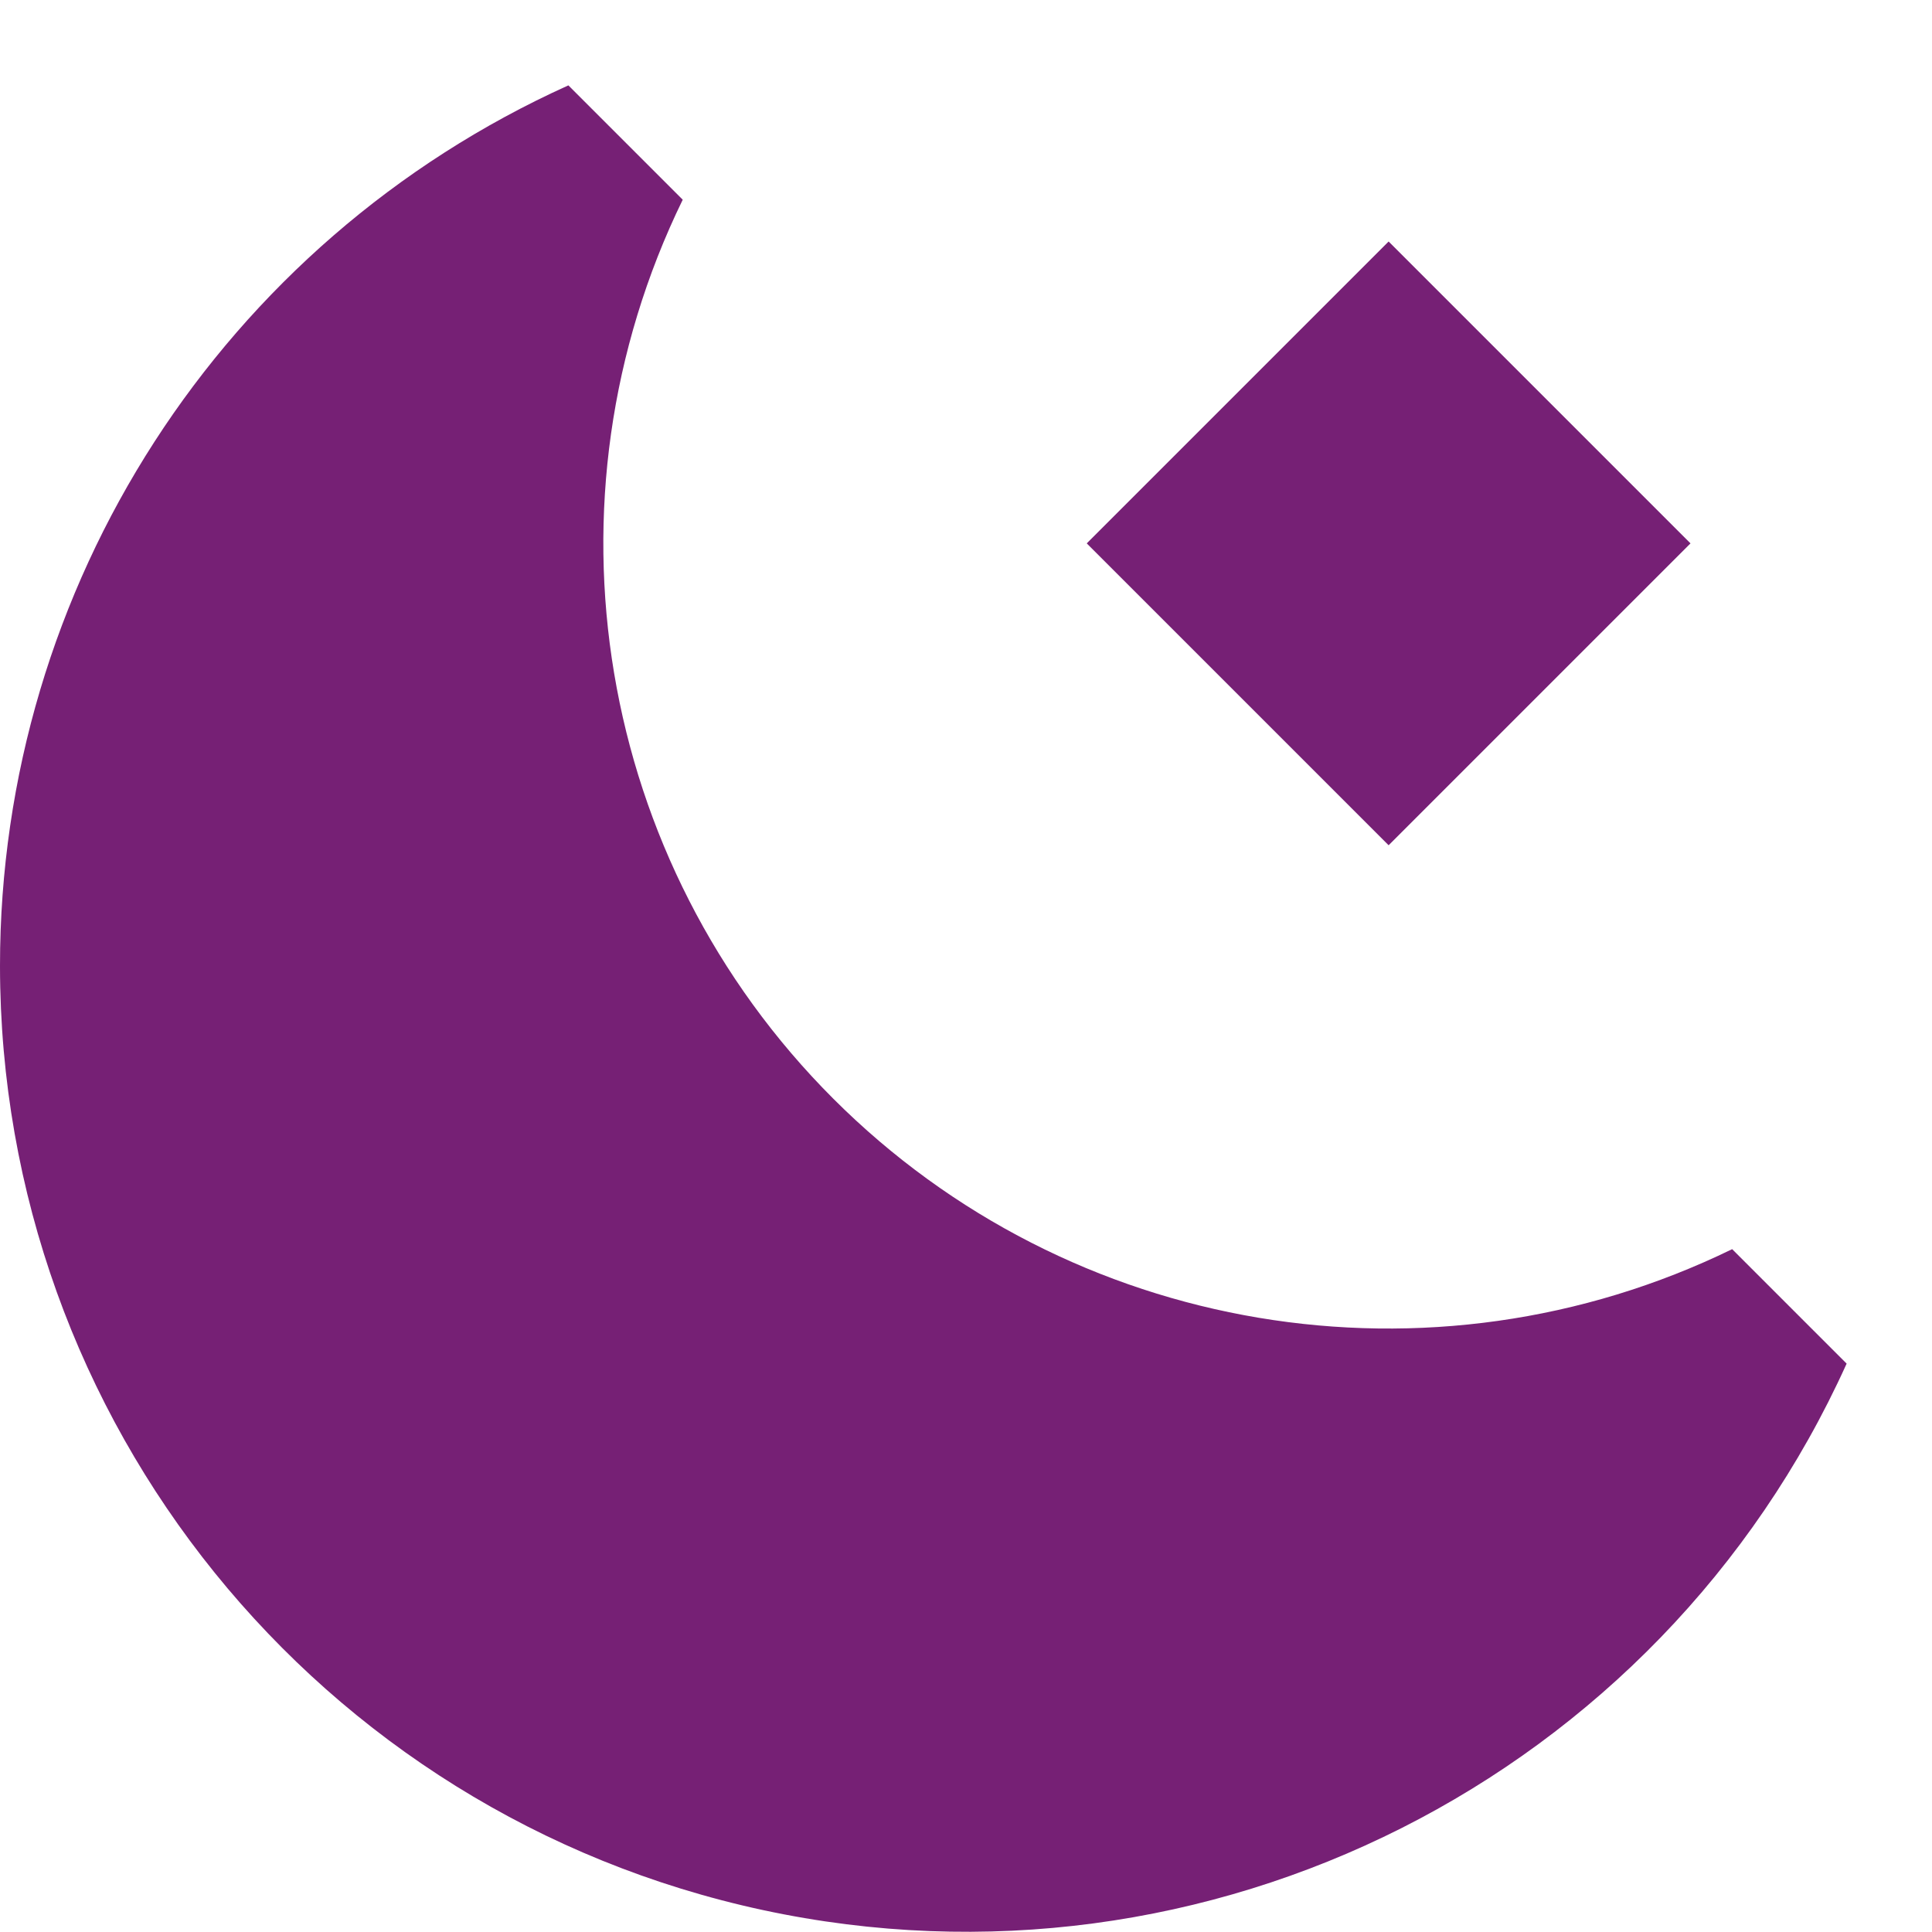
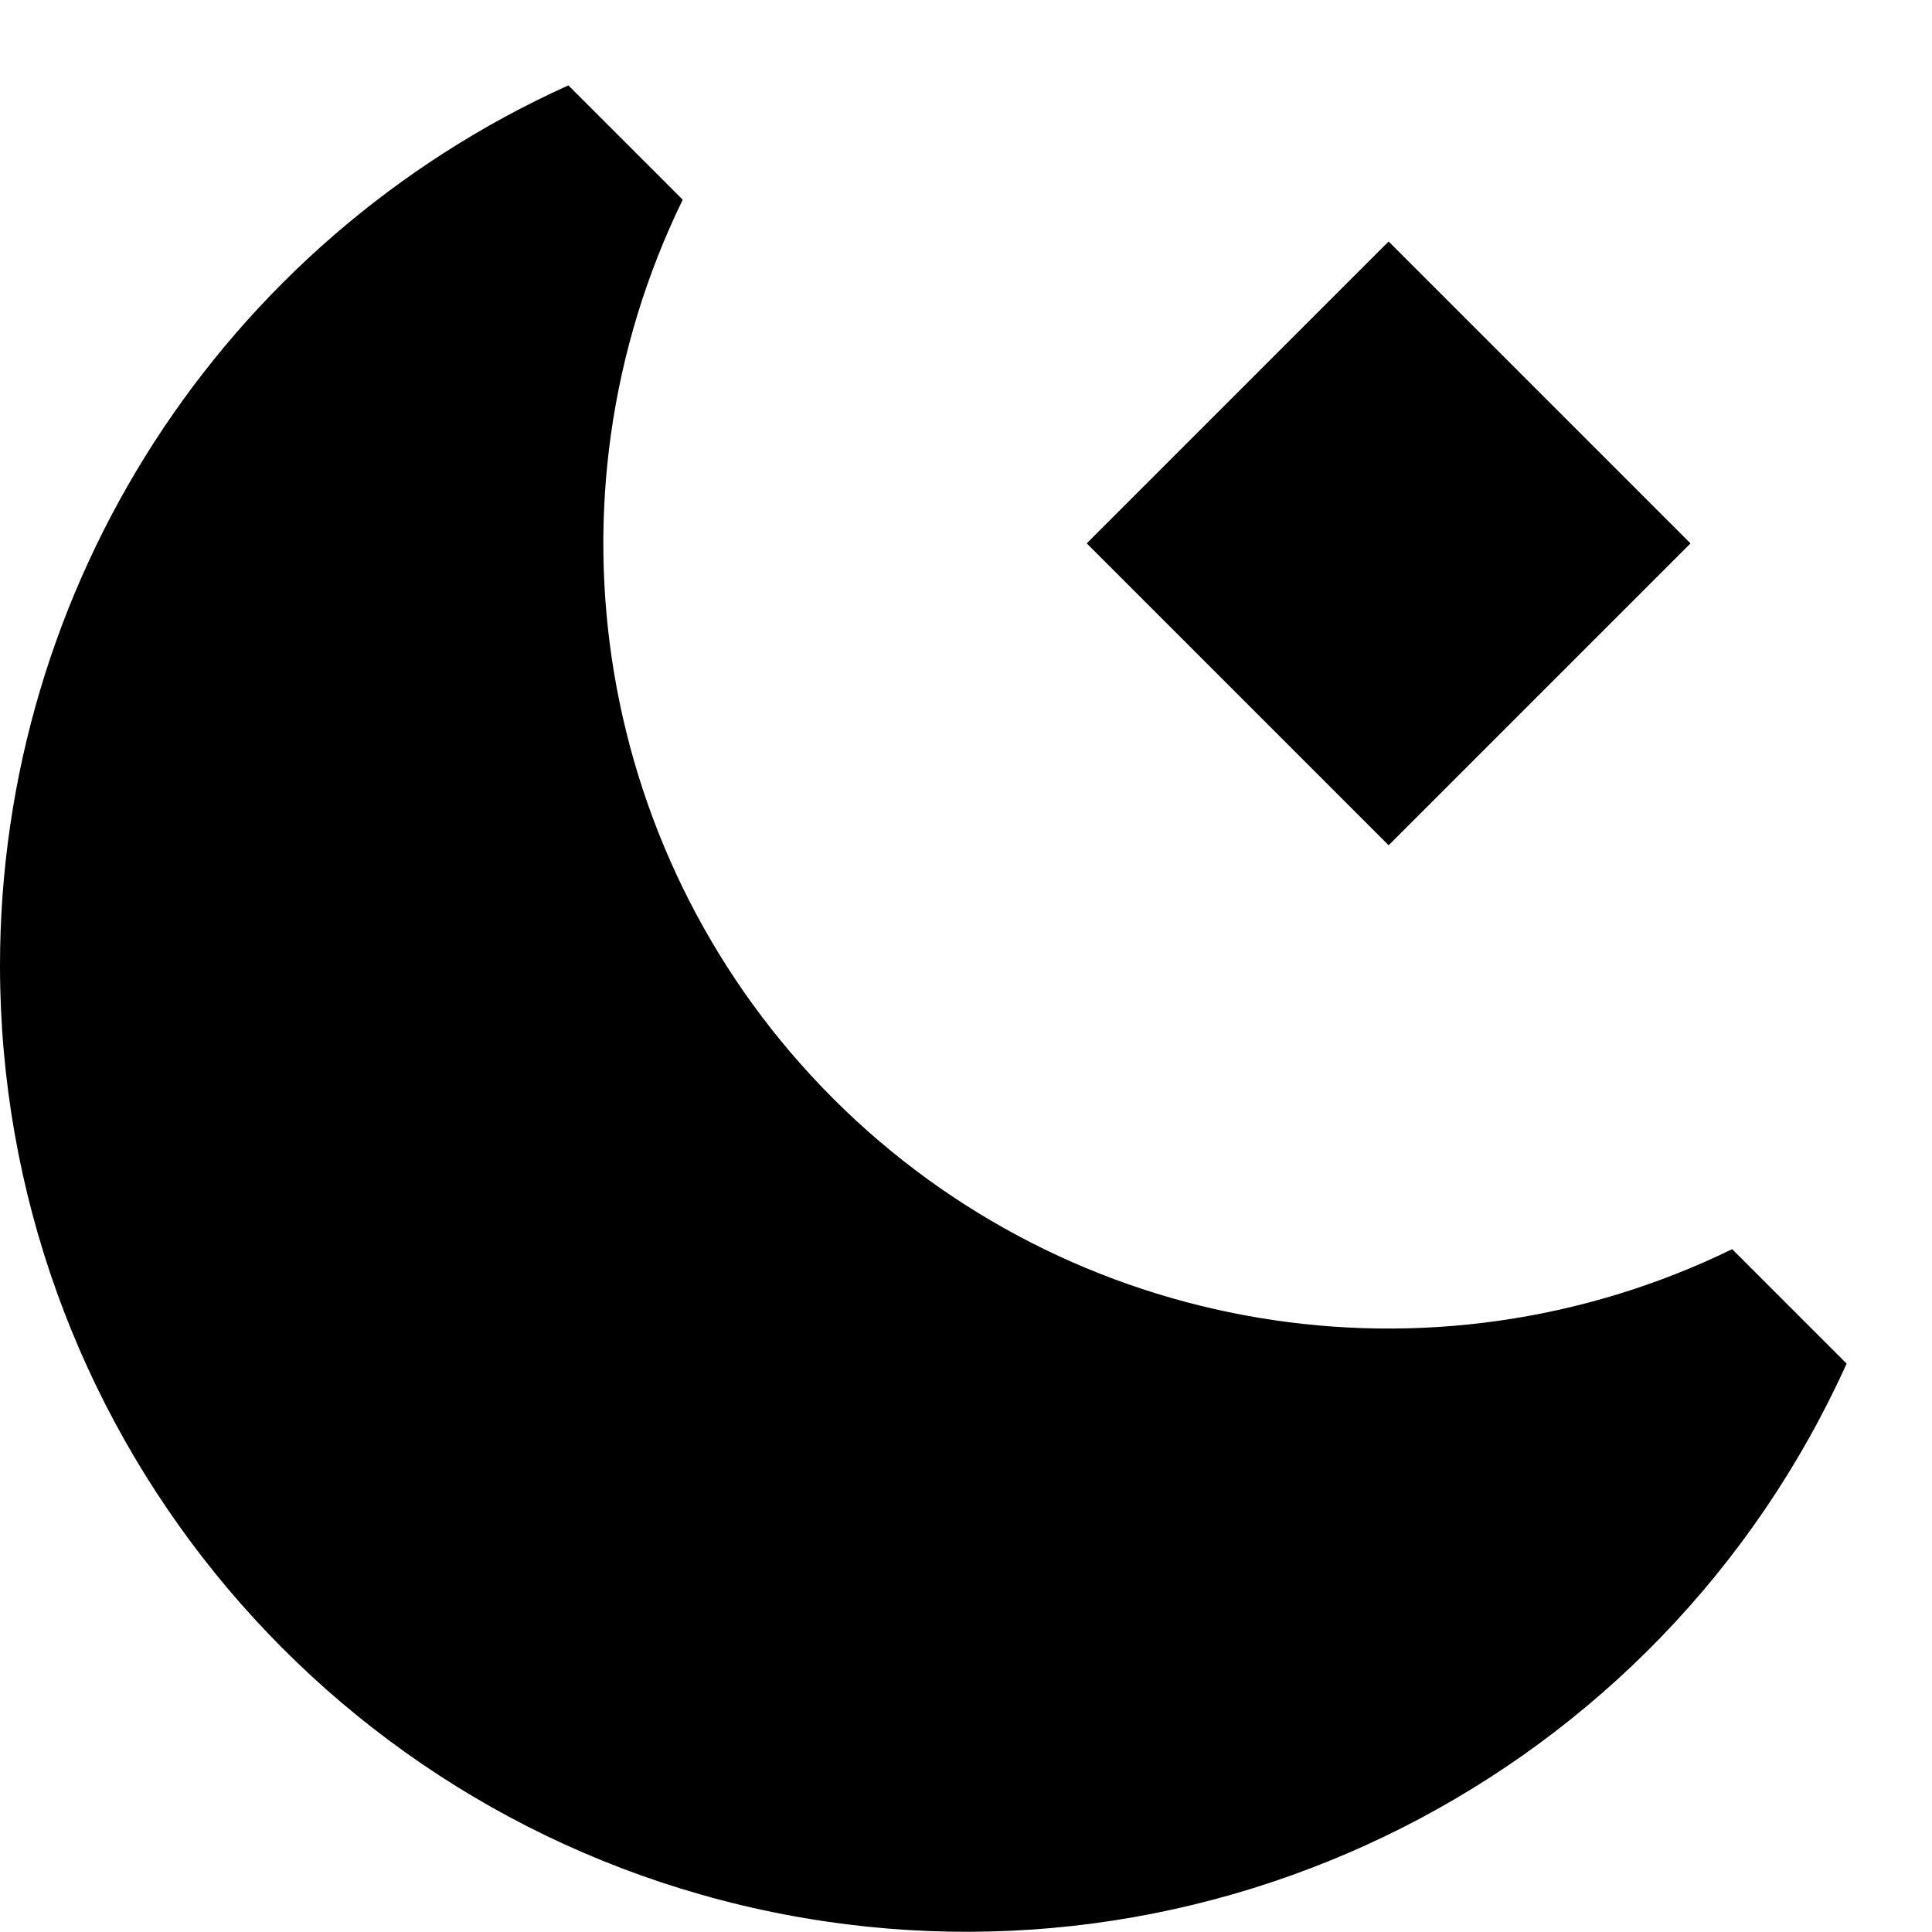
<svg xmlns="http://www.w3.org/2000/svg" viewBox="0 0 16 16" fill="none">
-   <path d="M0 8A8 8 0 0 1 4.707.707l.947.947a6.5 6.5 0 0 0 8.691 8.691l.948.948A8.002 8.002 0 0 1 0 8m11.5-1L9 4.5 11.5 2 14 4.5z" fill="#762075" />
+   <path d="M0 8A8 8 0 0 1 4.707.707l.947.947a6.5 6.5 0 0 0 8.691 8.691l.948.948A8.002 8.002 0 0 1 0 8m11.5-1L9 4.5 11.5 2 14 4.5z" fill="currentColor" />
</svg>
